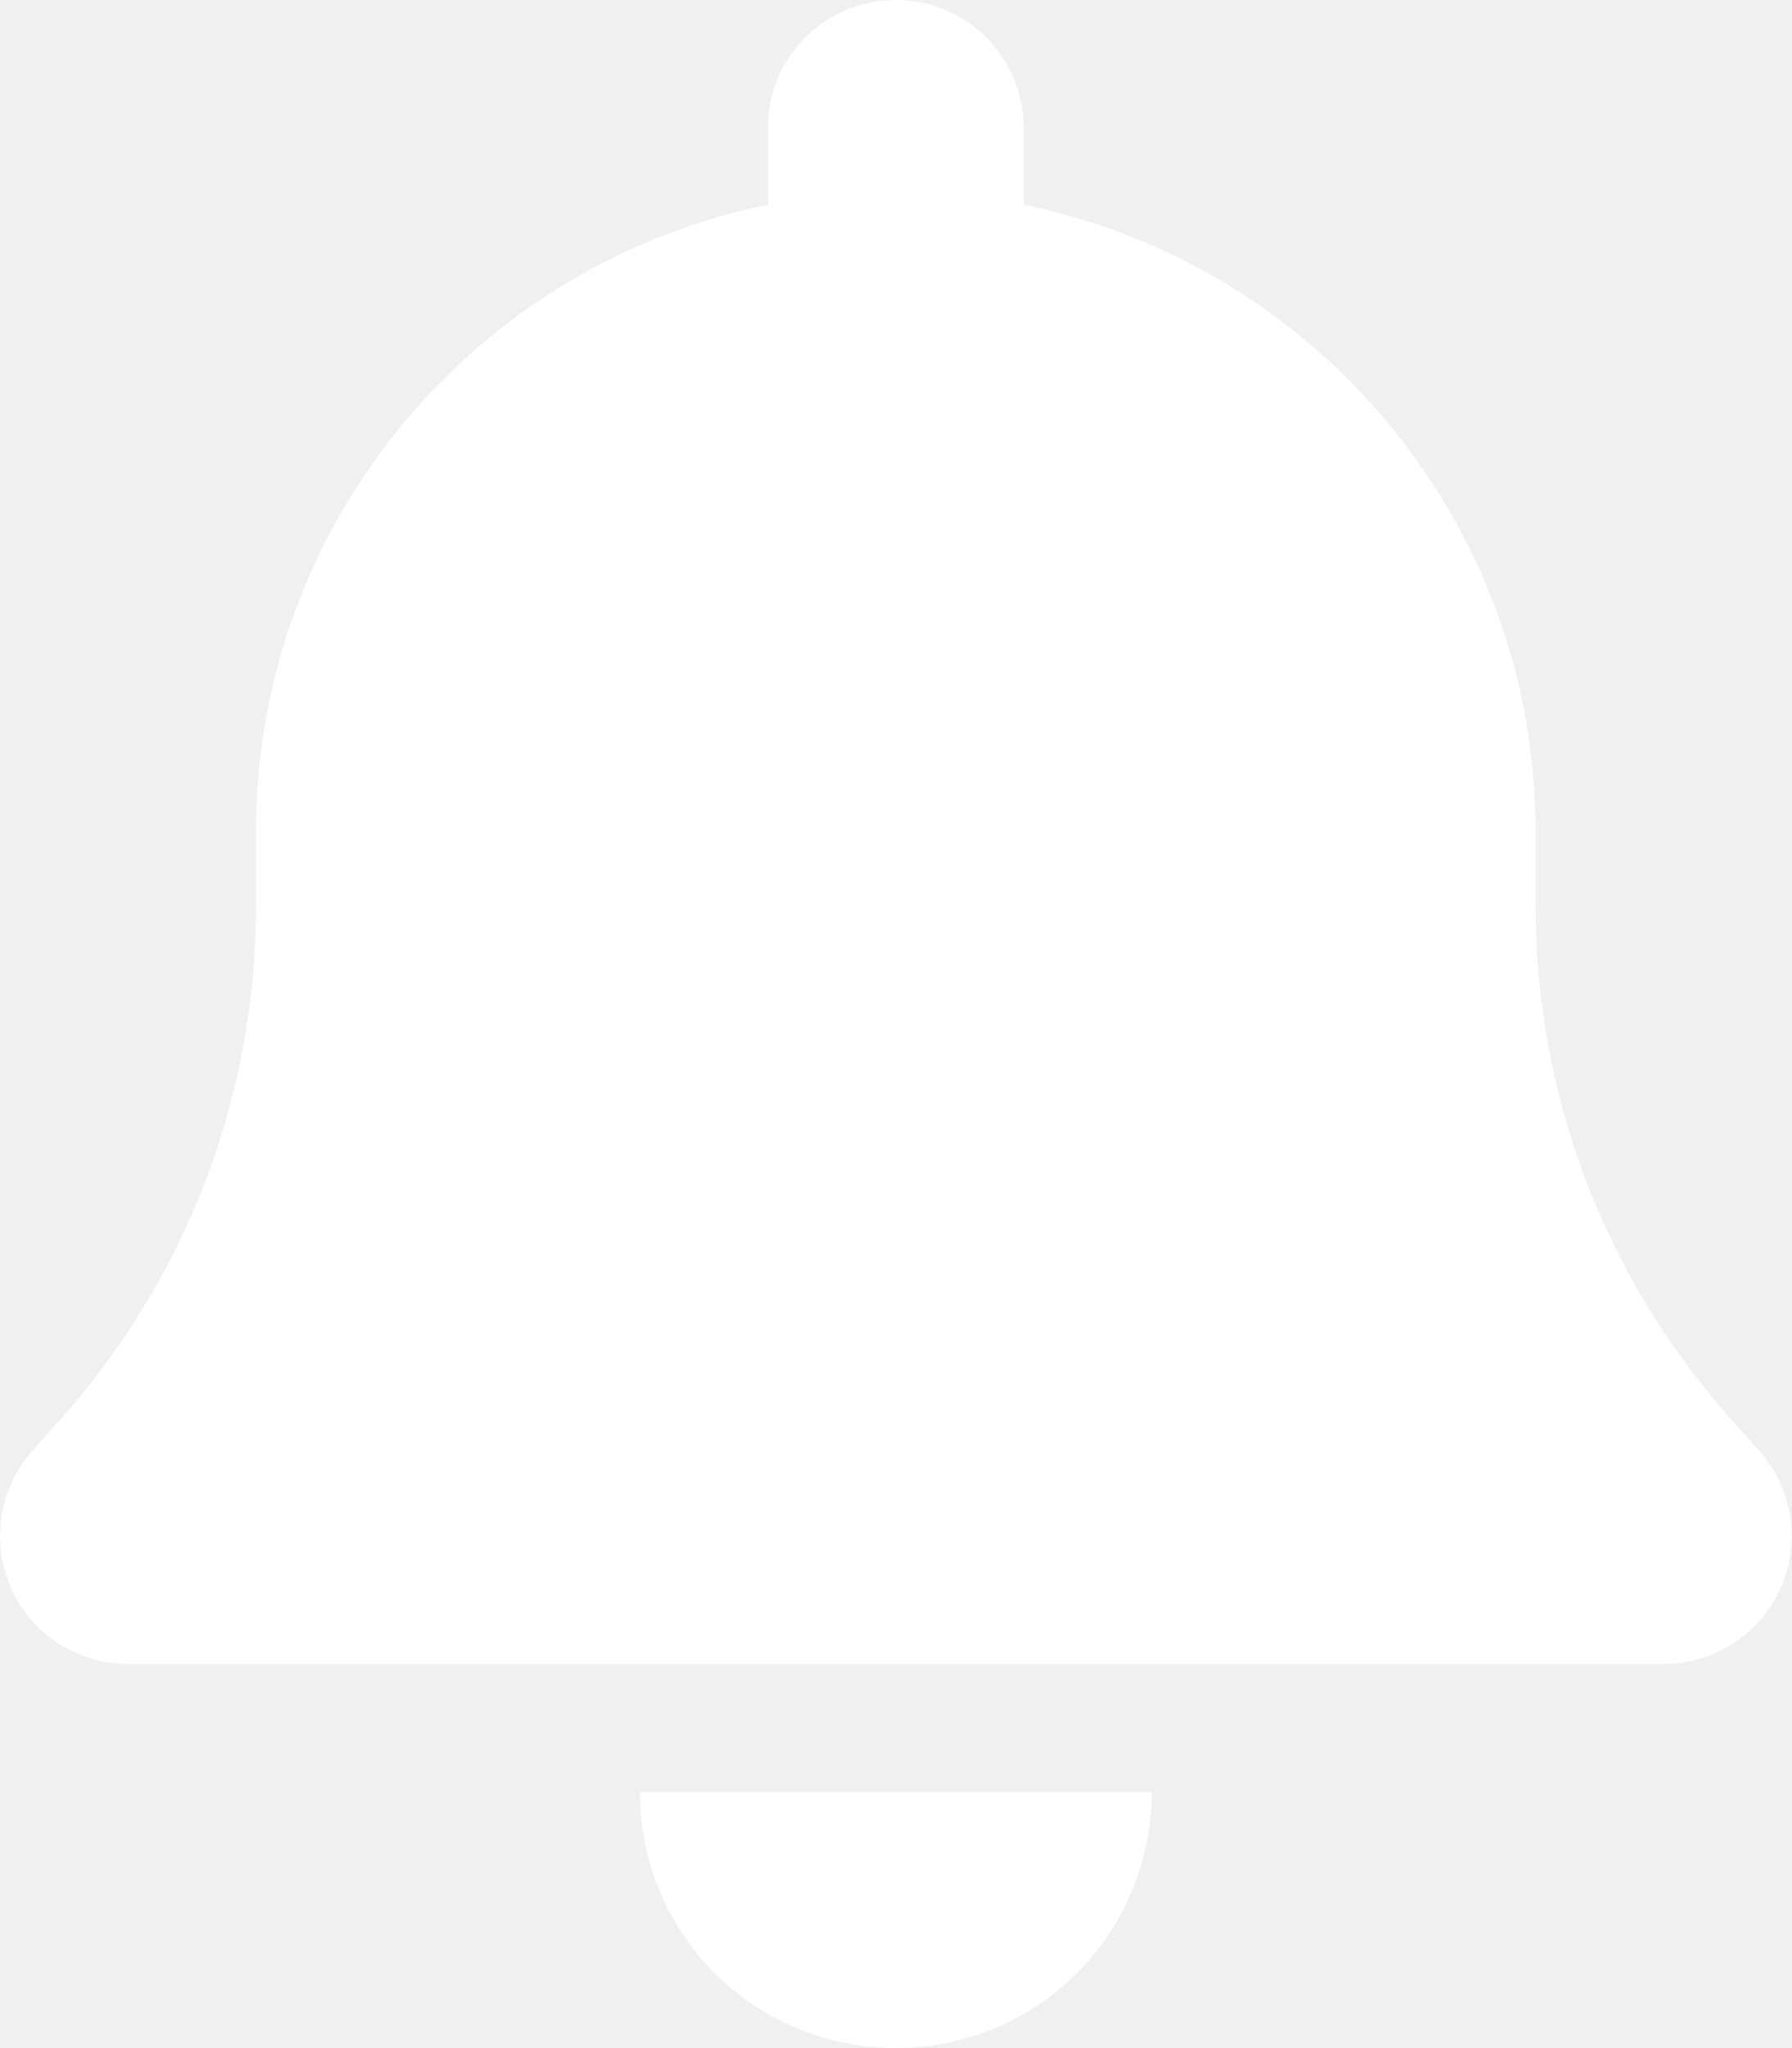
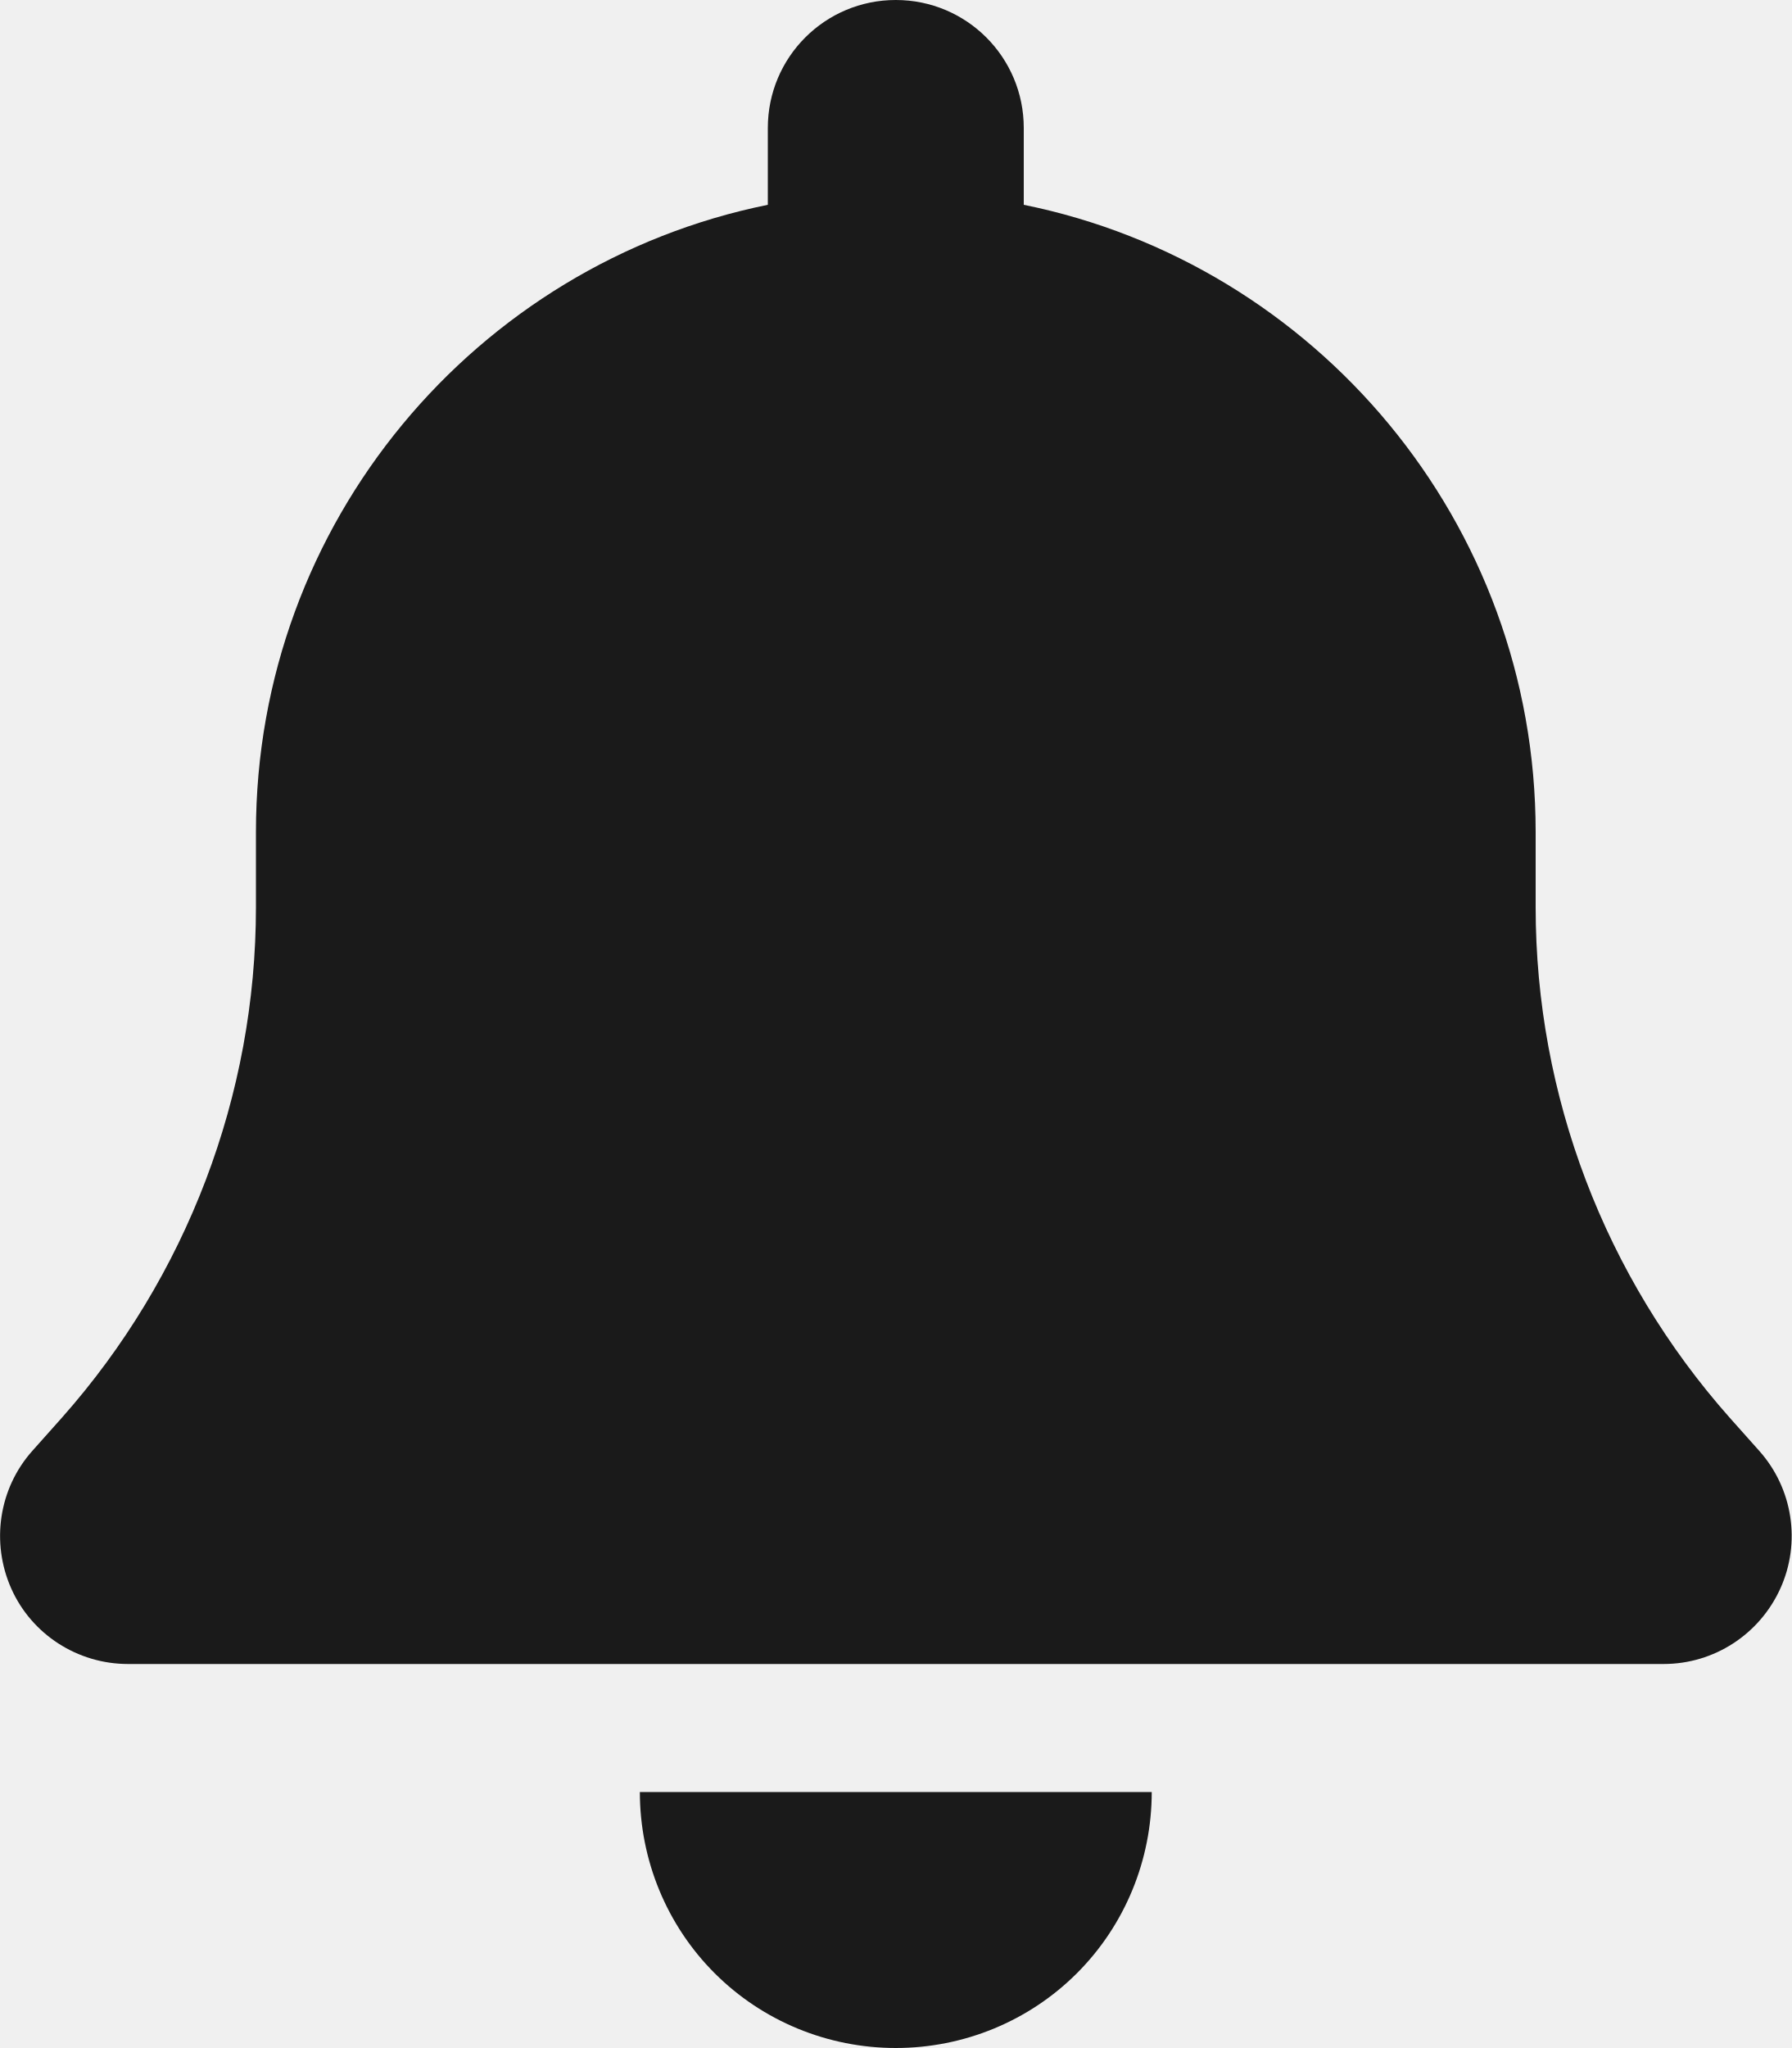
<svg xmlns="http://www.w3.org/2000/svg" viewBox="0 0 448 512" version="1.1" id="svg4">
  <defs id="defs8" />
-   <path d="M224 0c-17.7 0-32 14.3-32 32V51.2C119 66 64 130.6 64 208v18.8c0 47-17.3 92.4-48.5 127.6l-7.4 8.3c-8.4 9.4-10.4 22.9-5.3 34.4S19.4 416 32 416H416c12.6 0 24-7.4 29.2-18.9s3.1-25-5.3-34.4l-7.4-8.3C401.3 319.2 384 273.9 384 226.8V208c0-77.4-55-142-128-156.8V32c0-17.7-14.3-32-32-32zm45.3 493.3c12-12 18.7-28.3 18.7-45.3H224 160c0 17 6.7 33.3 18.7 45.3s28.3 18.7 45.3 18.7s33.3-6.7 45.3-18.7z" id="path2" style="fill:#ffffff" />
+   <path d="M224 0c-17.7 0-32 14.3-32 32V51.2C119 66 64 130.6 64 208v18.8c0 47-17.3 92.4-48.5 127.6l-7.4 8.3c-8.4 9.4-10.4 22.9-5.3 34.4S19.4 416 32 416H416c12.6 0 24-7.4 29.2-18.9s3.1-25-5.3-34.4l-7.4-8.3C401.3 319.2 384 273.9 384 226.8V208c0-77.4-55-142-128-156.8V32c0-17.7-14.3-32-32-32zm45.3 493.3c12-12 18.7-28.3 18.7-45.3H224 160c0 17 6.7 33.3 18.7 45.3s28.3 18.7 45.3 18.7s33.3-6.7 45.3-18.7z" id="path2" style="fill:#1a1a1a" />
</svg>
